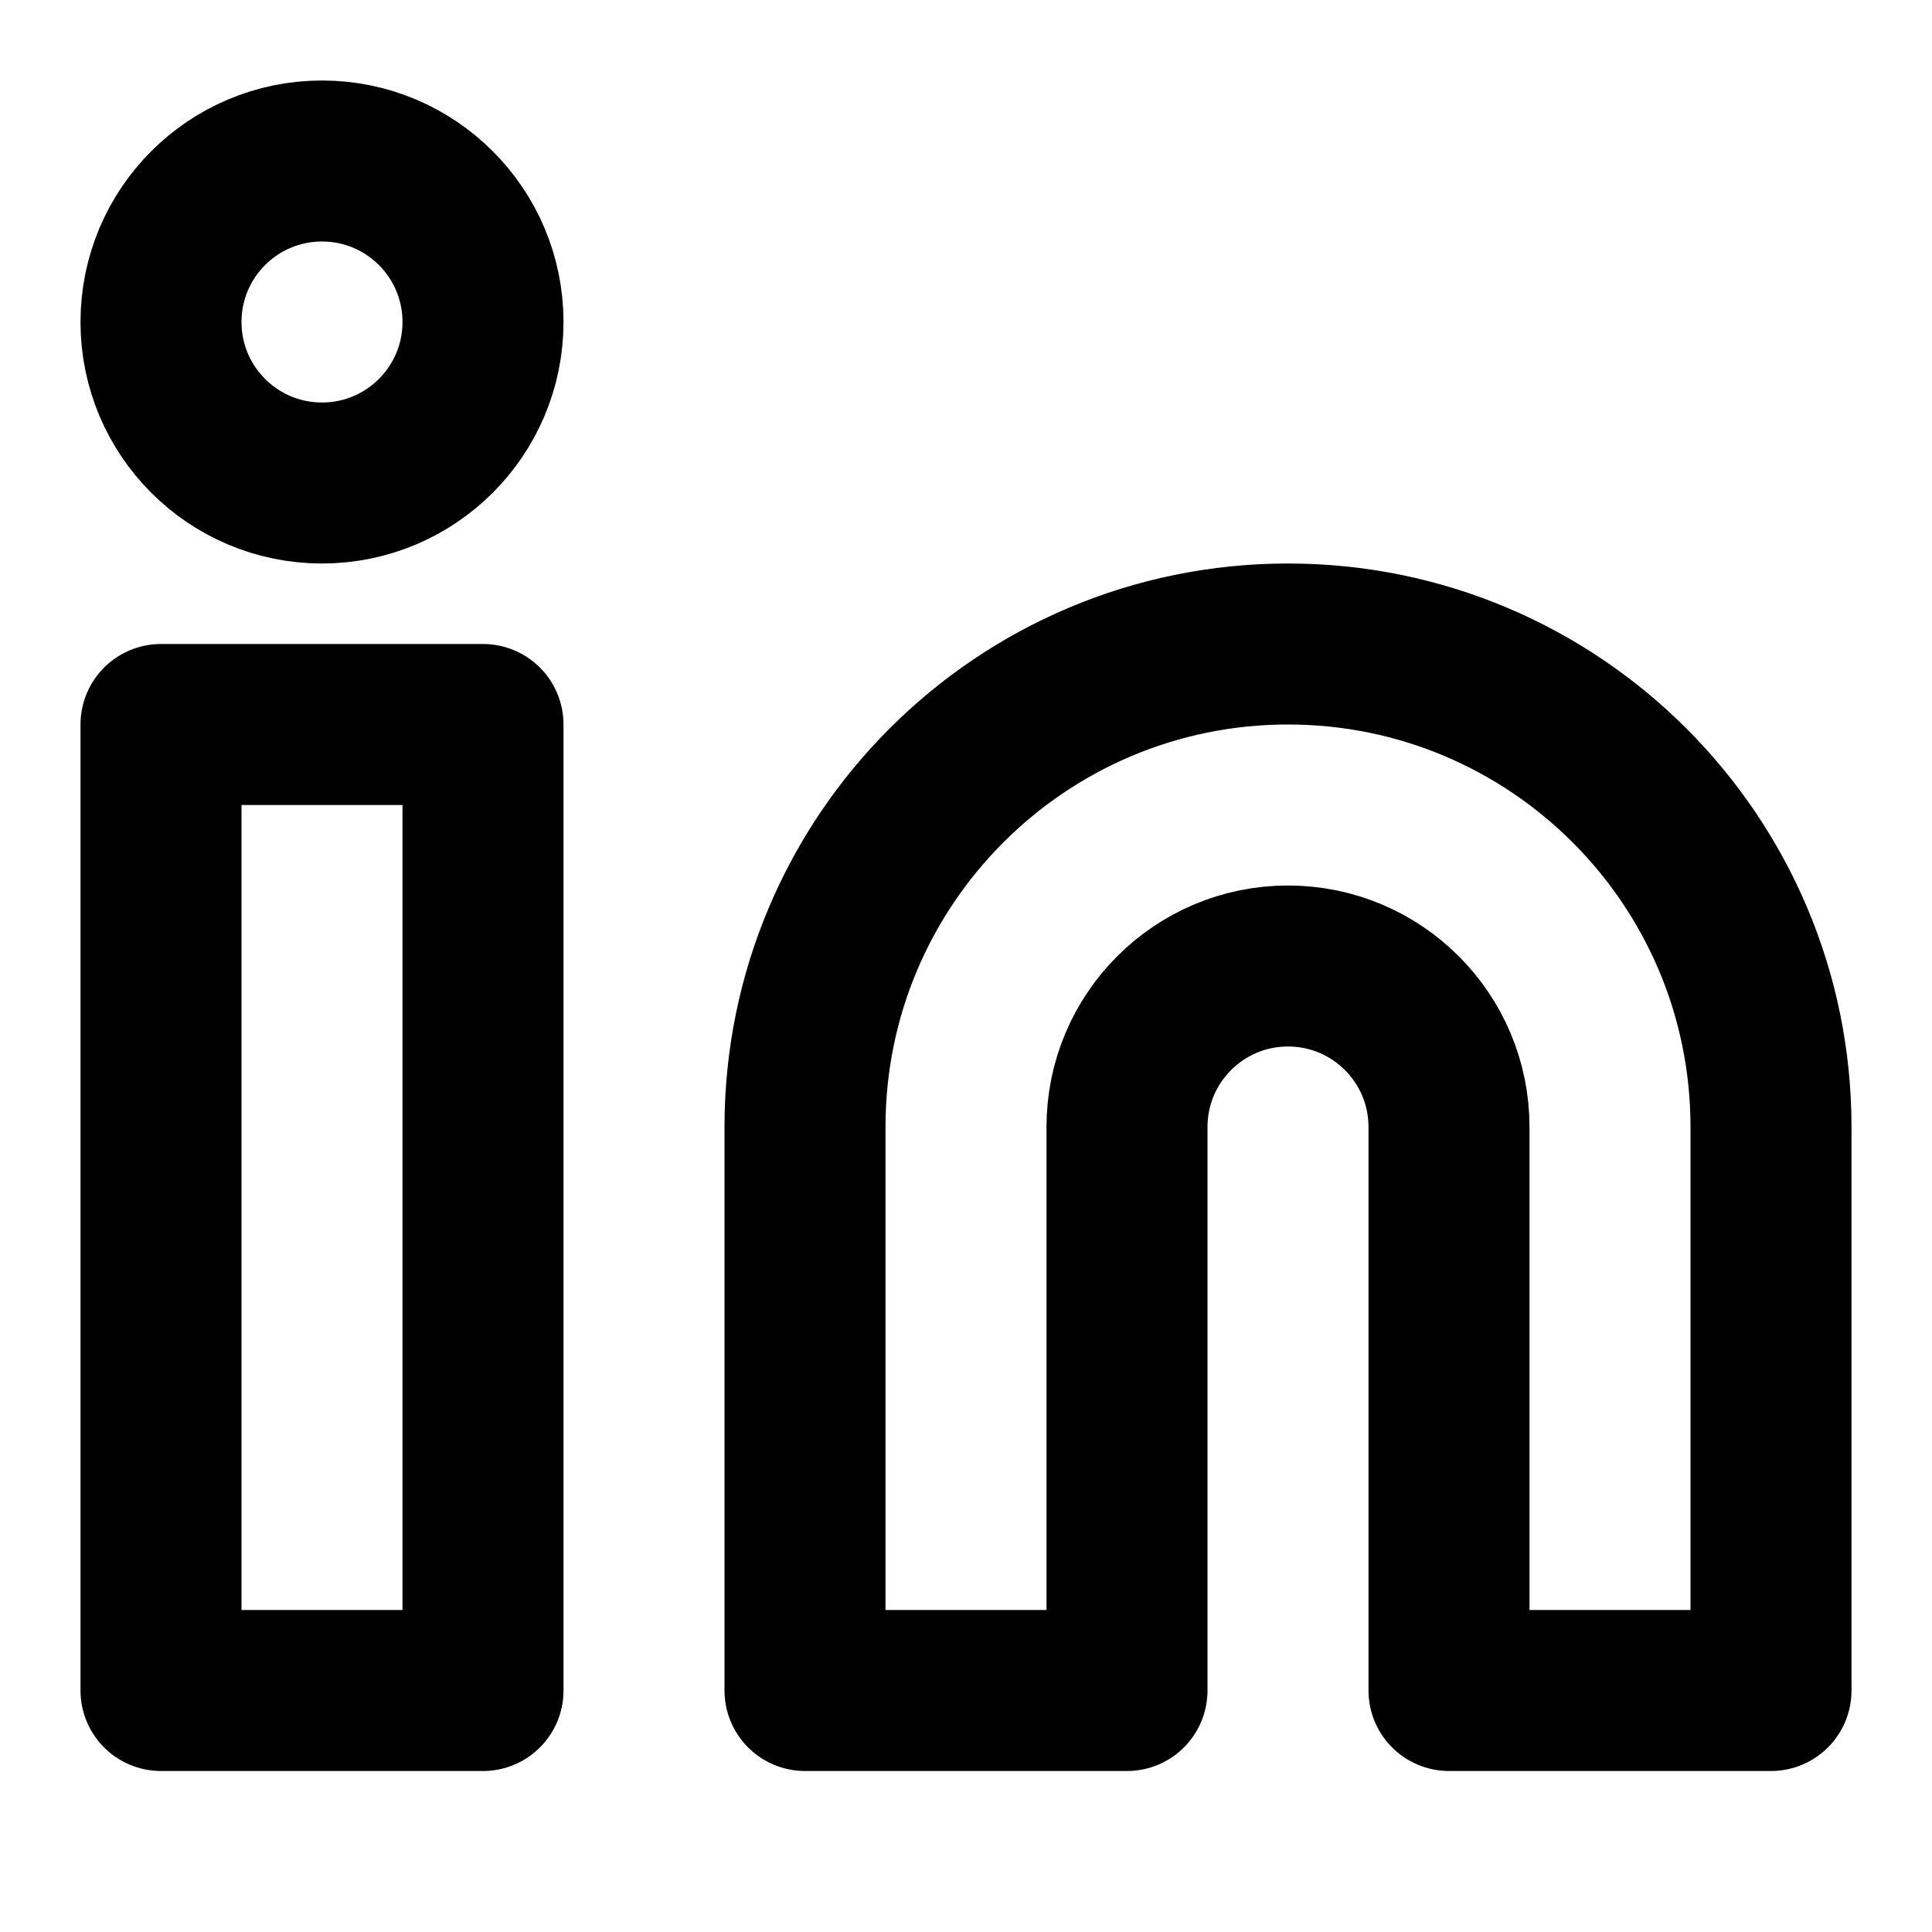
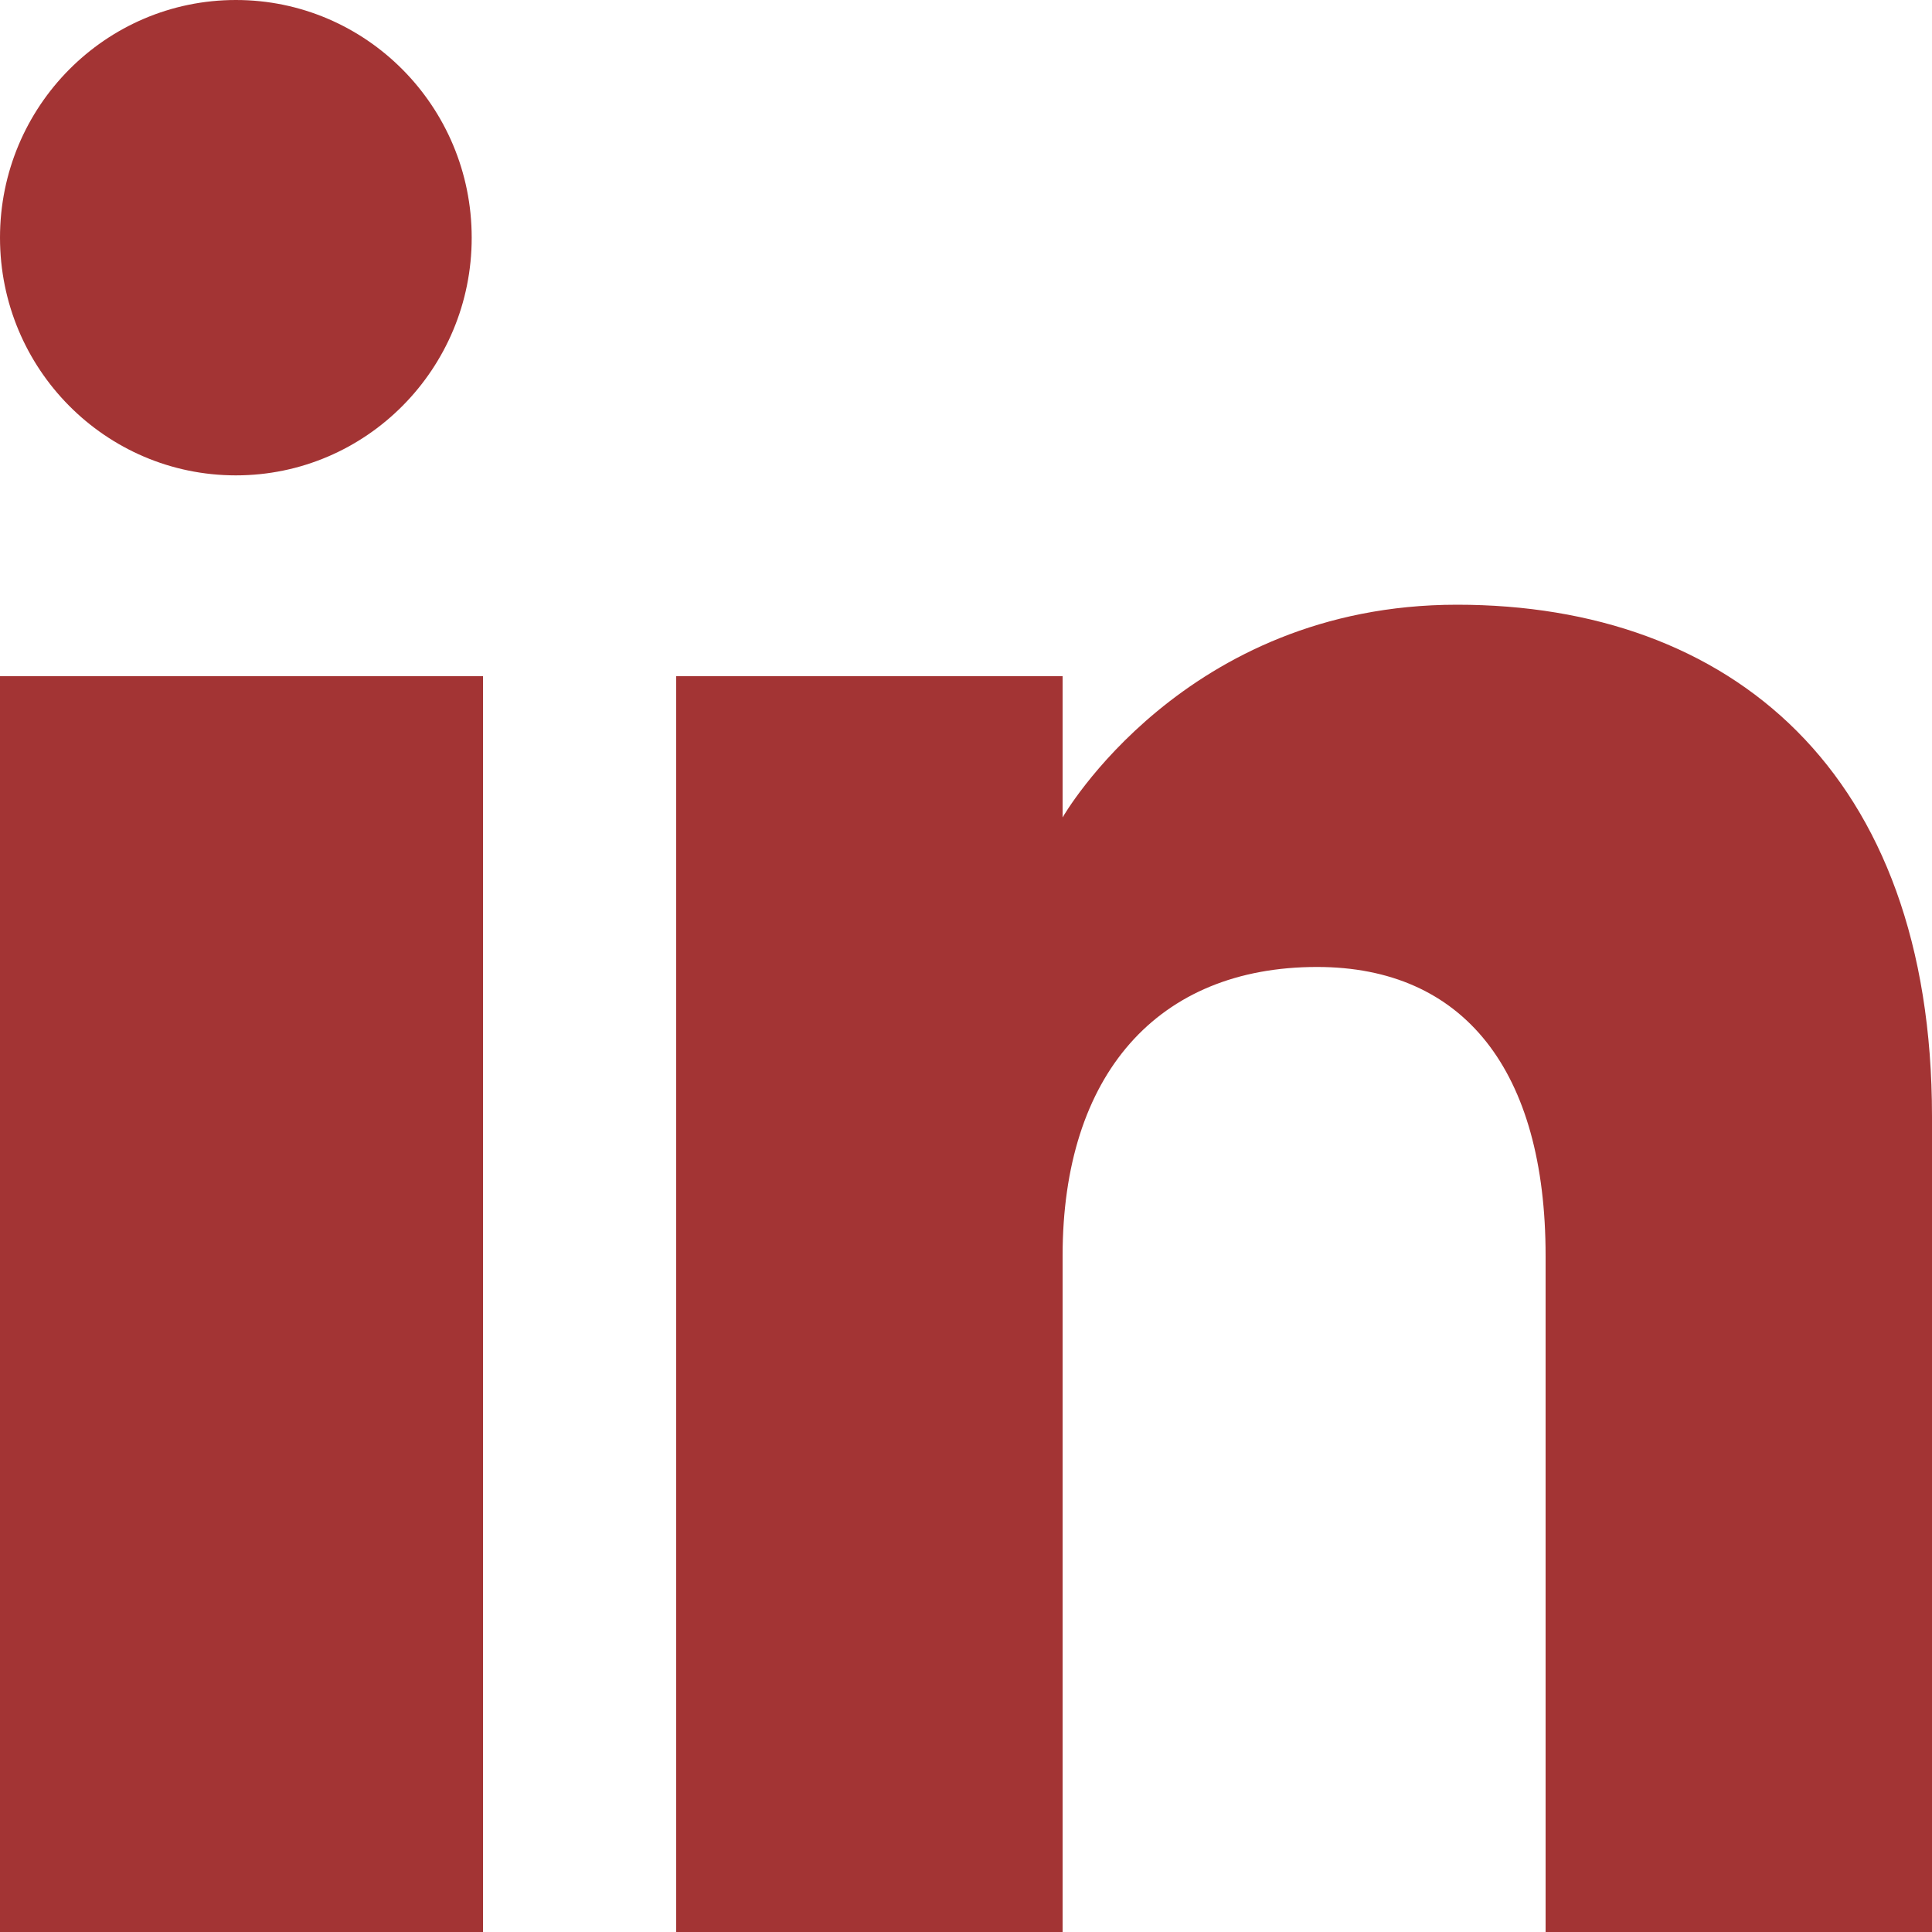
- <svg xmlns="http://www.w3.org/2000/svg" width="24" height="24" viewBox="0 0 24 24" fill="none" stroke="currentColor" stroke-width="2" stroke-linecap="round" stroke-linejoin="round" class="feather feather-linkedin">
-   <path d="M16 8a6 6 0 0 1 6 6v7h-4v-7a2 2 0 0 0-2-2 2 2 0 0 0-2 2v7h-4v-7a6 6 0 0 1 6-6z" />
-   <rect x="2" y="9" width="4" height="12" />
-   <circle cx="4" cy="4" r="2" />
+ <svg xmlns="http://www.w3.org/2000/svg" width="25px" height="25px" viewBox="0 0 20 20" version="1.1">
+   <defs>
+ 
+ </defs>
+   <g id="Page-1" stroke="none" stroke-width="1" fill="none" fill-rule="evenodd">
+     <g id="Dribbble-Light-Preview" transform="translate(-180, -7479)" fill="#8b0000cb">
+       <g id="icons" transform="translate(56, 160)">
+         <path d="M144,7339 L140,7339 L140,7332.001 C140,7330.081 139.153,7329.01 137.634,7329.01 C135.981,7329.01 135,7330.126 135,7332.001 L135,7339 L131,7339 L131,7326 L135,7326 L135,7327.462 C135,7327.462 136.255,7325.26 139.083,7325.26 C141.912,7325.26 144,7326.986 144,7330.558 L144,7339 L144,7339 Z M126.442,7323.921 C125.093,7323.921 124,7322.819 124,7321.46 C124,7320.102 125.093,7319 126.442,7319 C127.79,7319 128.883,7320.102 128.883,7321.46 C128.884,7322.819 127.79,7323.921 126.442,7323.921 L126.442,7323.921 Z M124,7339 L129,7339 L129,7326 L124,7326 L124,7339 Z" id="linkedin-[#161]">
+ 
+ </path>
+       </g>
+     </g>
+   </g>
</svg>
